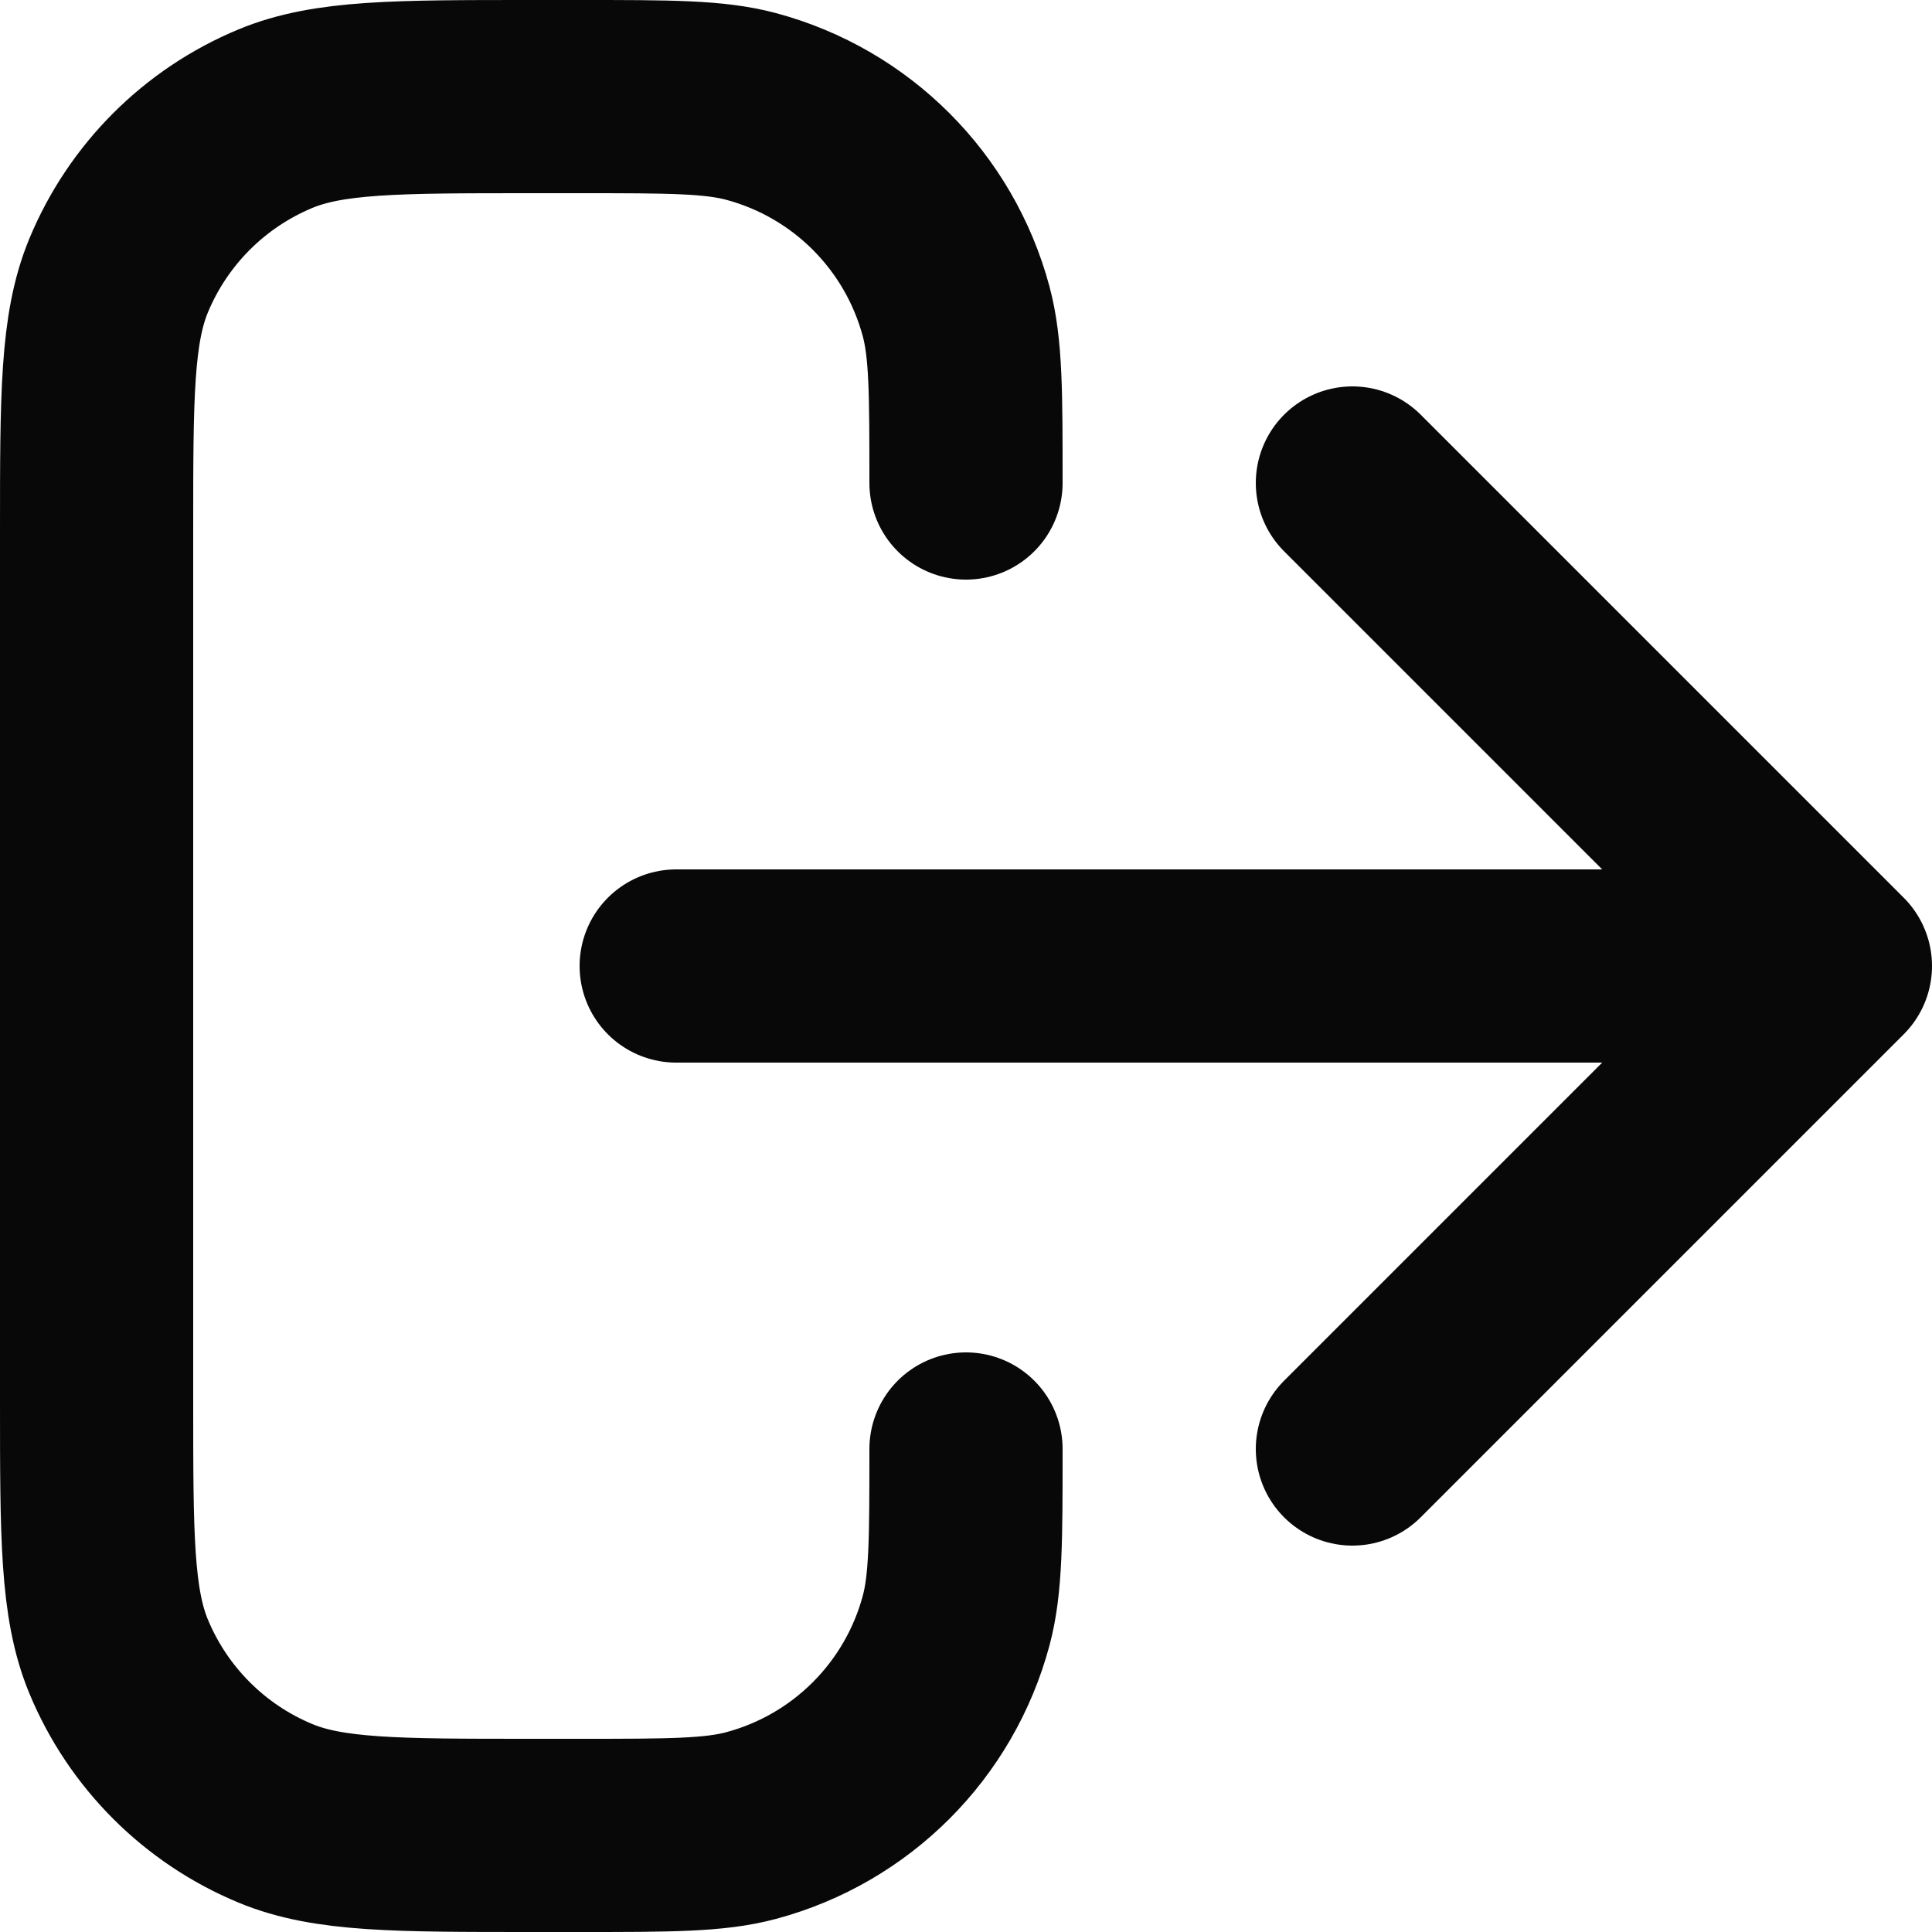
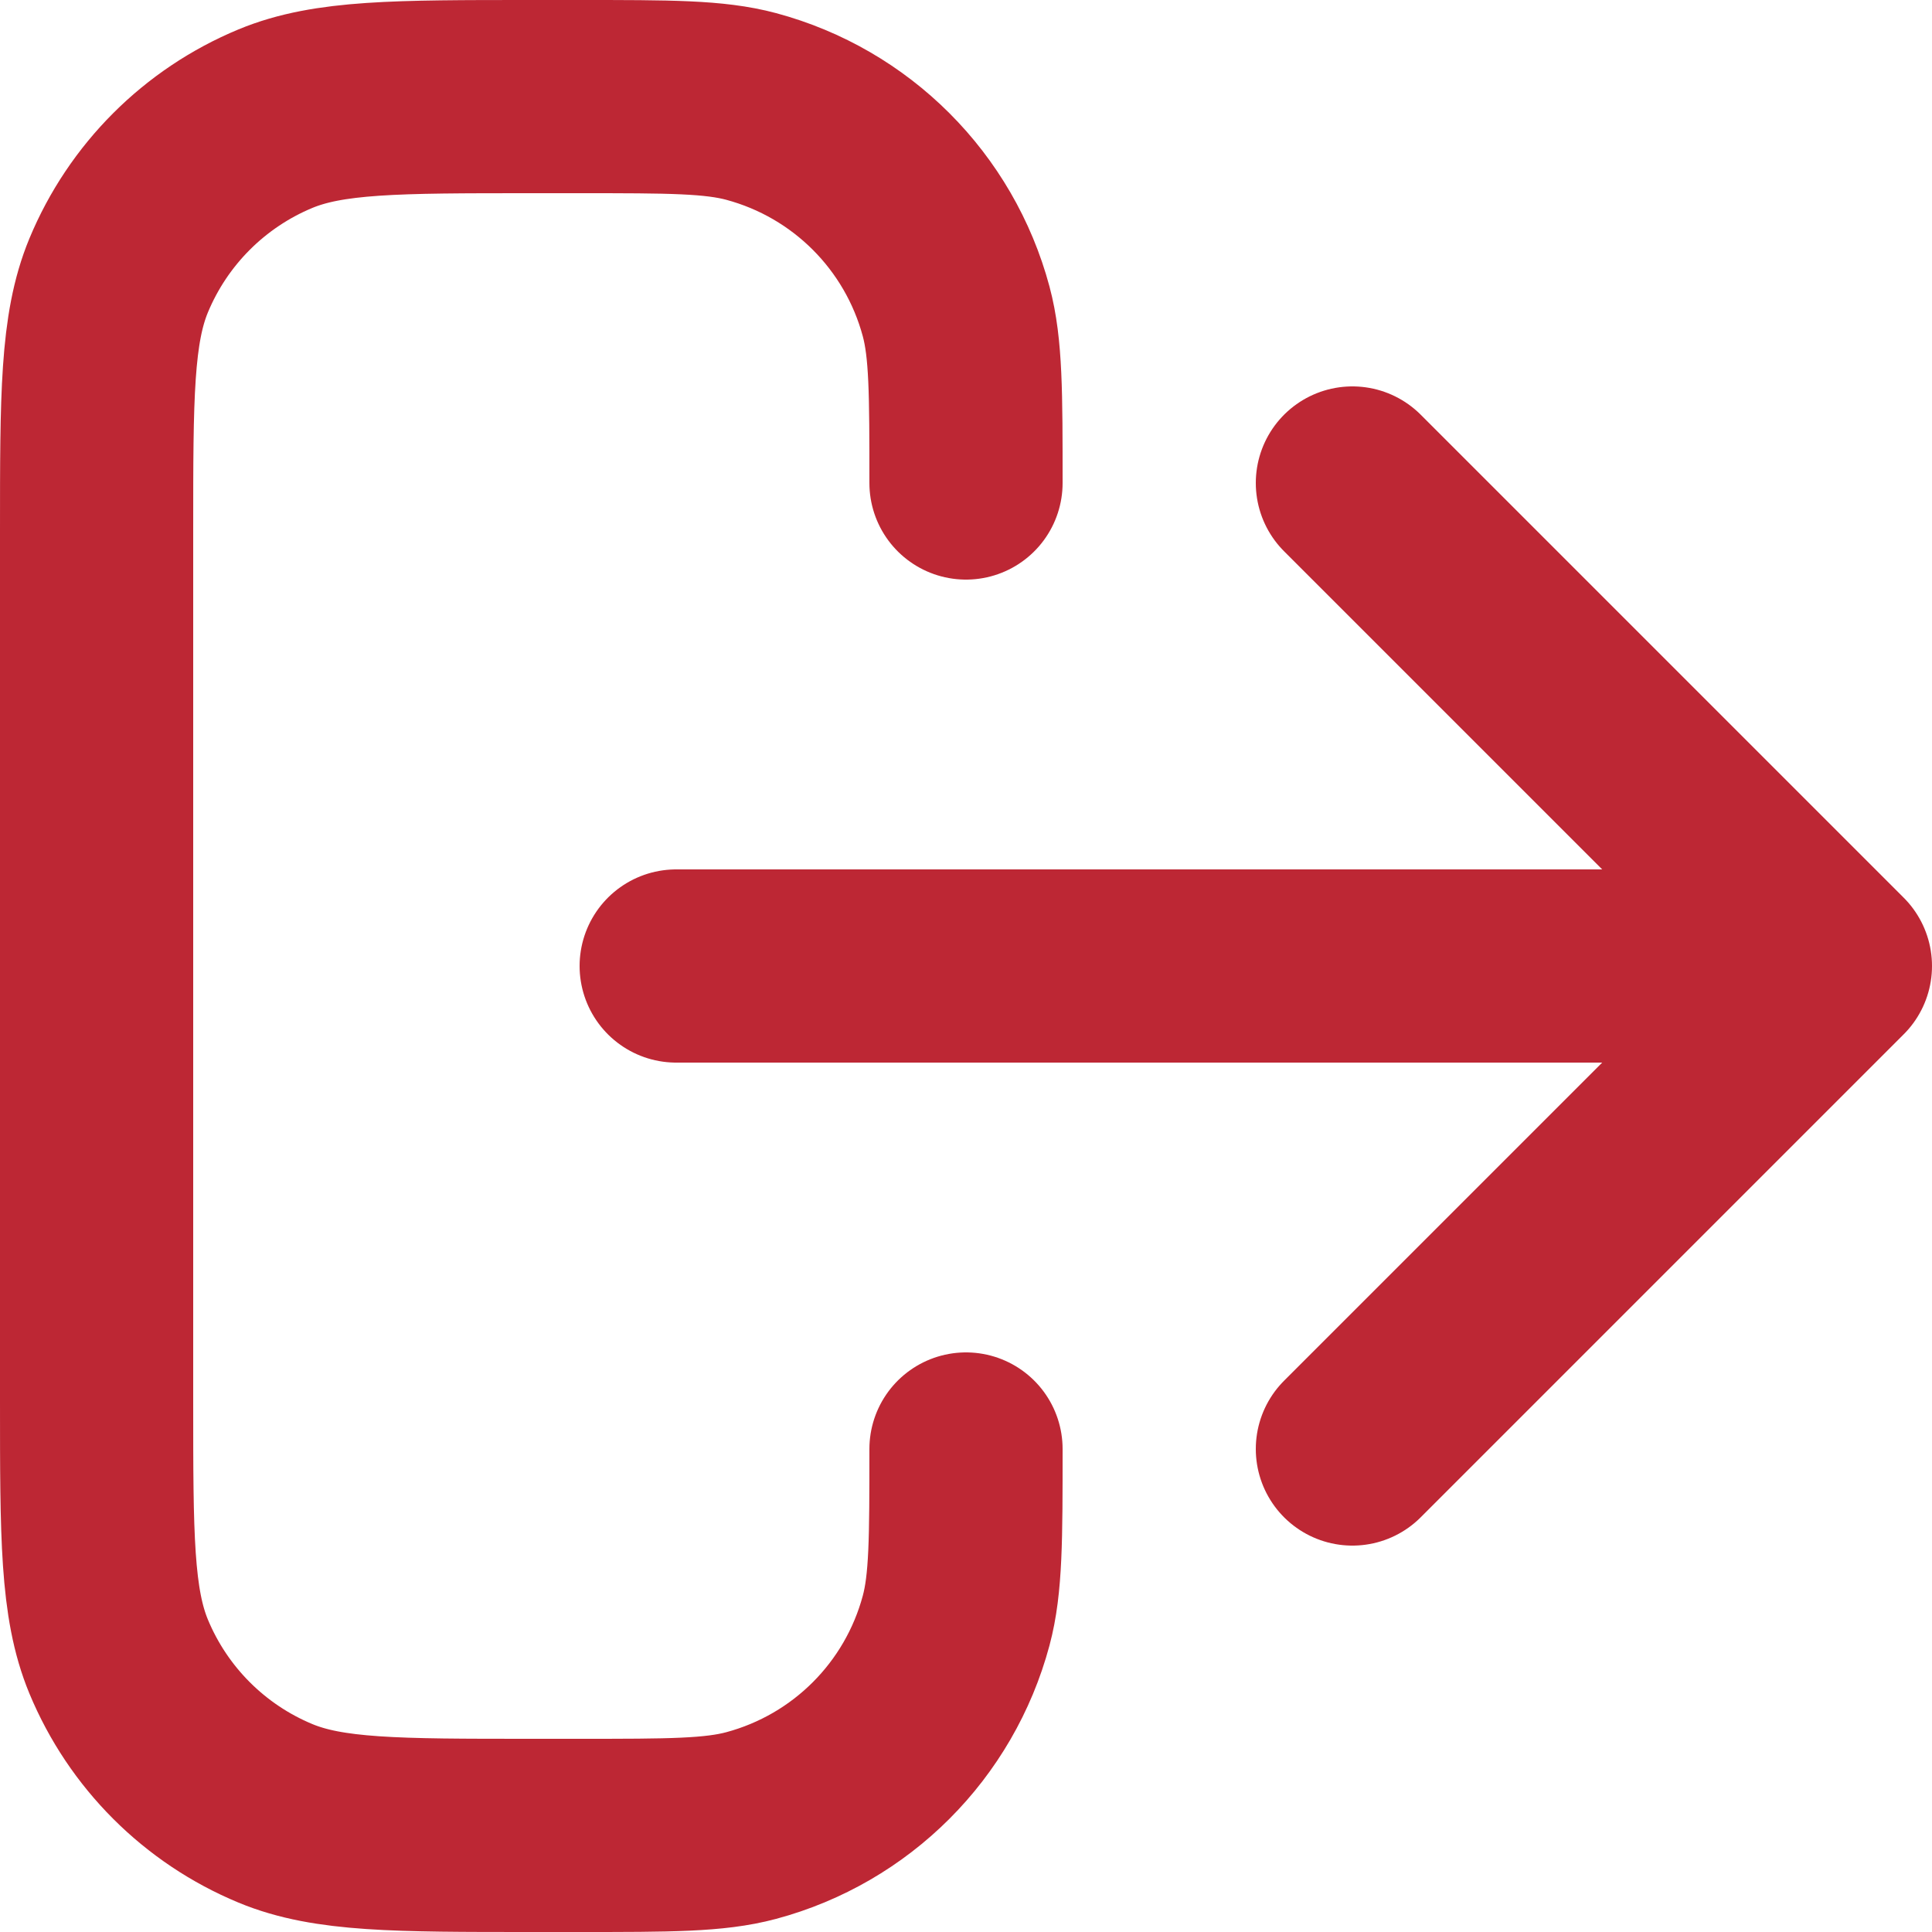
<svg xmlns="http://www.w3.org/2000/svg" width="20" height="20" viewBox="0 0 20 20" fill="none">
-   <path d="M14 15L19 10M19 10L14 5M19 10H7M10 15C10 15.93 10 16.395 9.898 16.776C9.62 17.812 8.812 18.62 7.776 18.898C7.395 19 6.93 19 6 19H5.5C4.102 19 3.403 19 2.852 18.772C2.117 18.467 1.533 17.883 1.228 17.148C1 16.597 1 15.898 1 14.5V5.5C1 4.102 1 3.403 1.228 2.852C1.533 2.117 2.117 1.533 2.852 1.228C3.403 1 4.102 1 5.5 1H6C6.93 1 7.395 1 7.776 1.102C8.812 1.38 9.62 2.188 9.898 3.224C10 3.605 10 4.07 10 5" stroke="#080808" stroke-width="2" stroke-linecap="round" stroke-linejoin="round" />
+   <path d="M14 15L19 10M19 10L14 5M19 10H7M10 15C10 15.93 10 16.395 9.898 16.776C9.62 17.812 8.812 18.62 7.776 18.898C7.395 19 6.93 19 6 19H5.5C4.102 19 3.403 19 2.852 18.772C2.117 18.467 1.533 17.883 1.228 17.148C1 16.597 1 15.898 1 14.5V5.5C1 4.102 1 3.403 1.228 2.852C1.533 2.117 2.117 1.533 2.852 1.228C3.403 1 4.102 1 5.5 1H6C6.93 1 7.395 1 7.776 1.102C8.812 1.38 9.62 2.188 9.898 3.224C10 3.605 10 4.07 10 5" stroke="#bd2734" stroke-width="2" stroke-linecap="round" stroke-linejoin="round" />
</svg>
